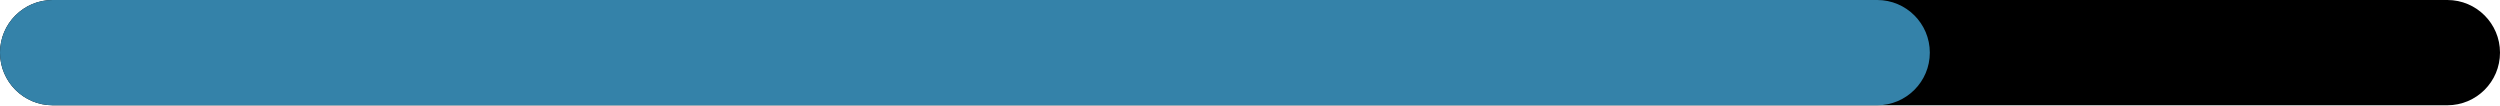
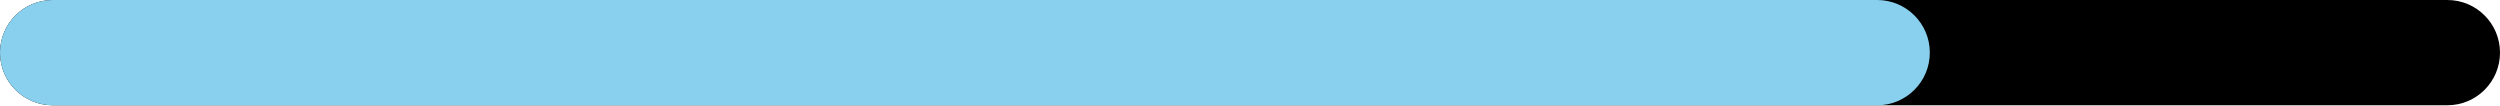
<svg xmlns="http://www.w3.org/2000/svg" width="285" height="12" viewBox="0 0 285 12" fill="none">
  <rect width="285" height="12" rx="6" fill="black" />
-   <rect width="220" height="12" rx="6" fill="#3482A9" />
+   <rect width="220" height="12" rx="6" fill="#89D0EE" />
</svg>
